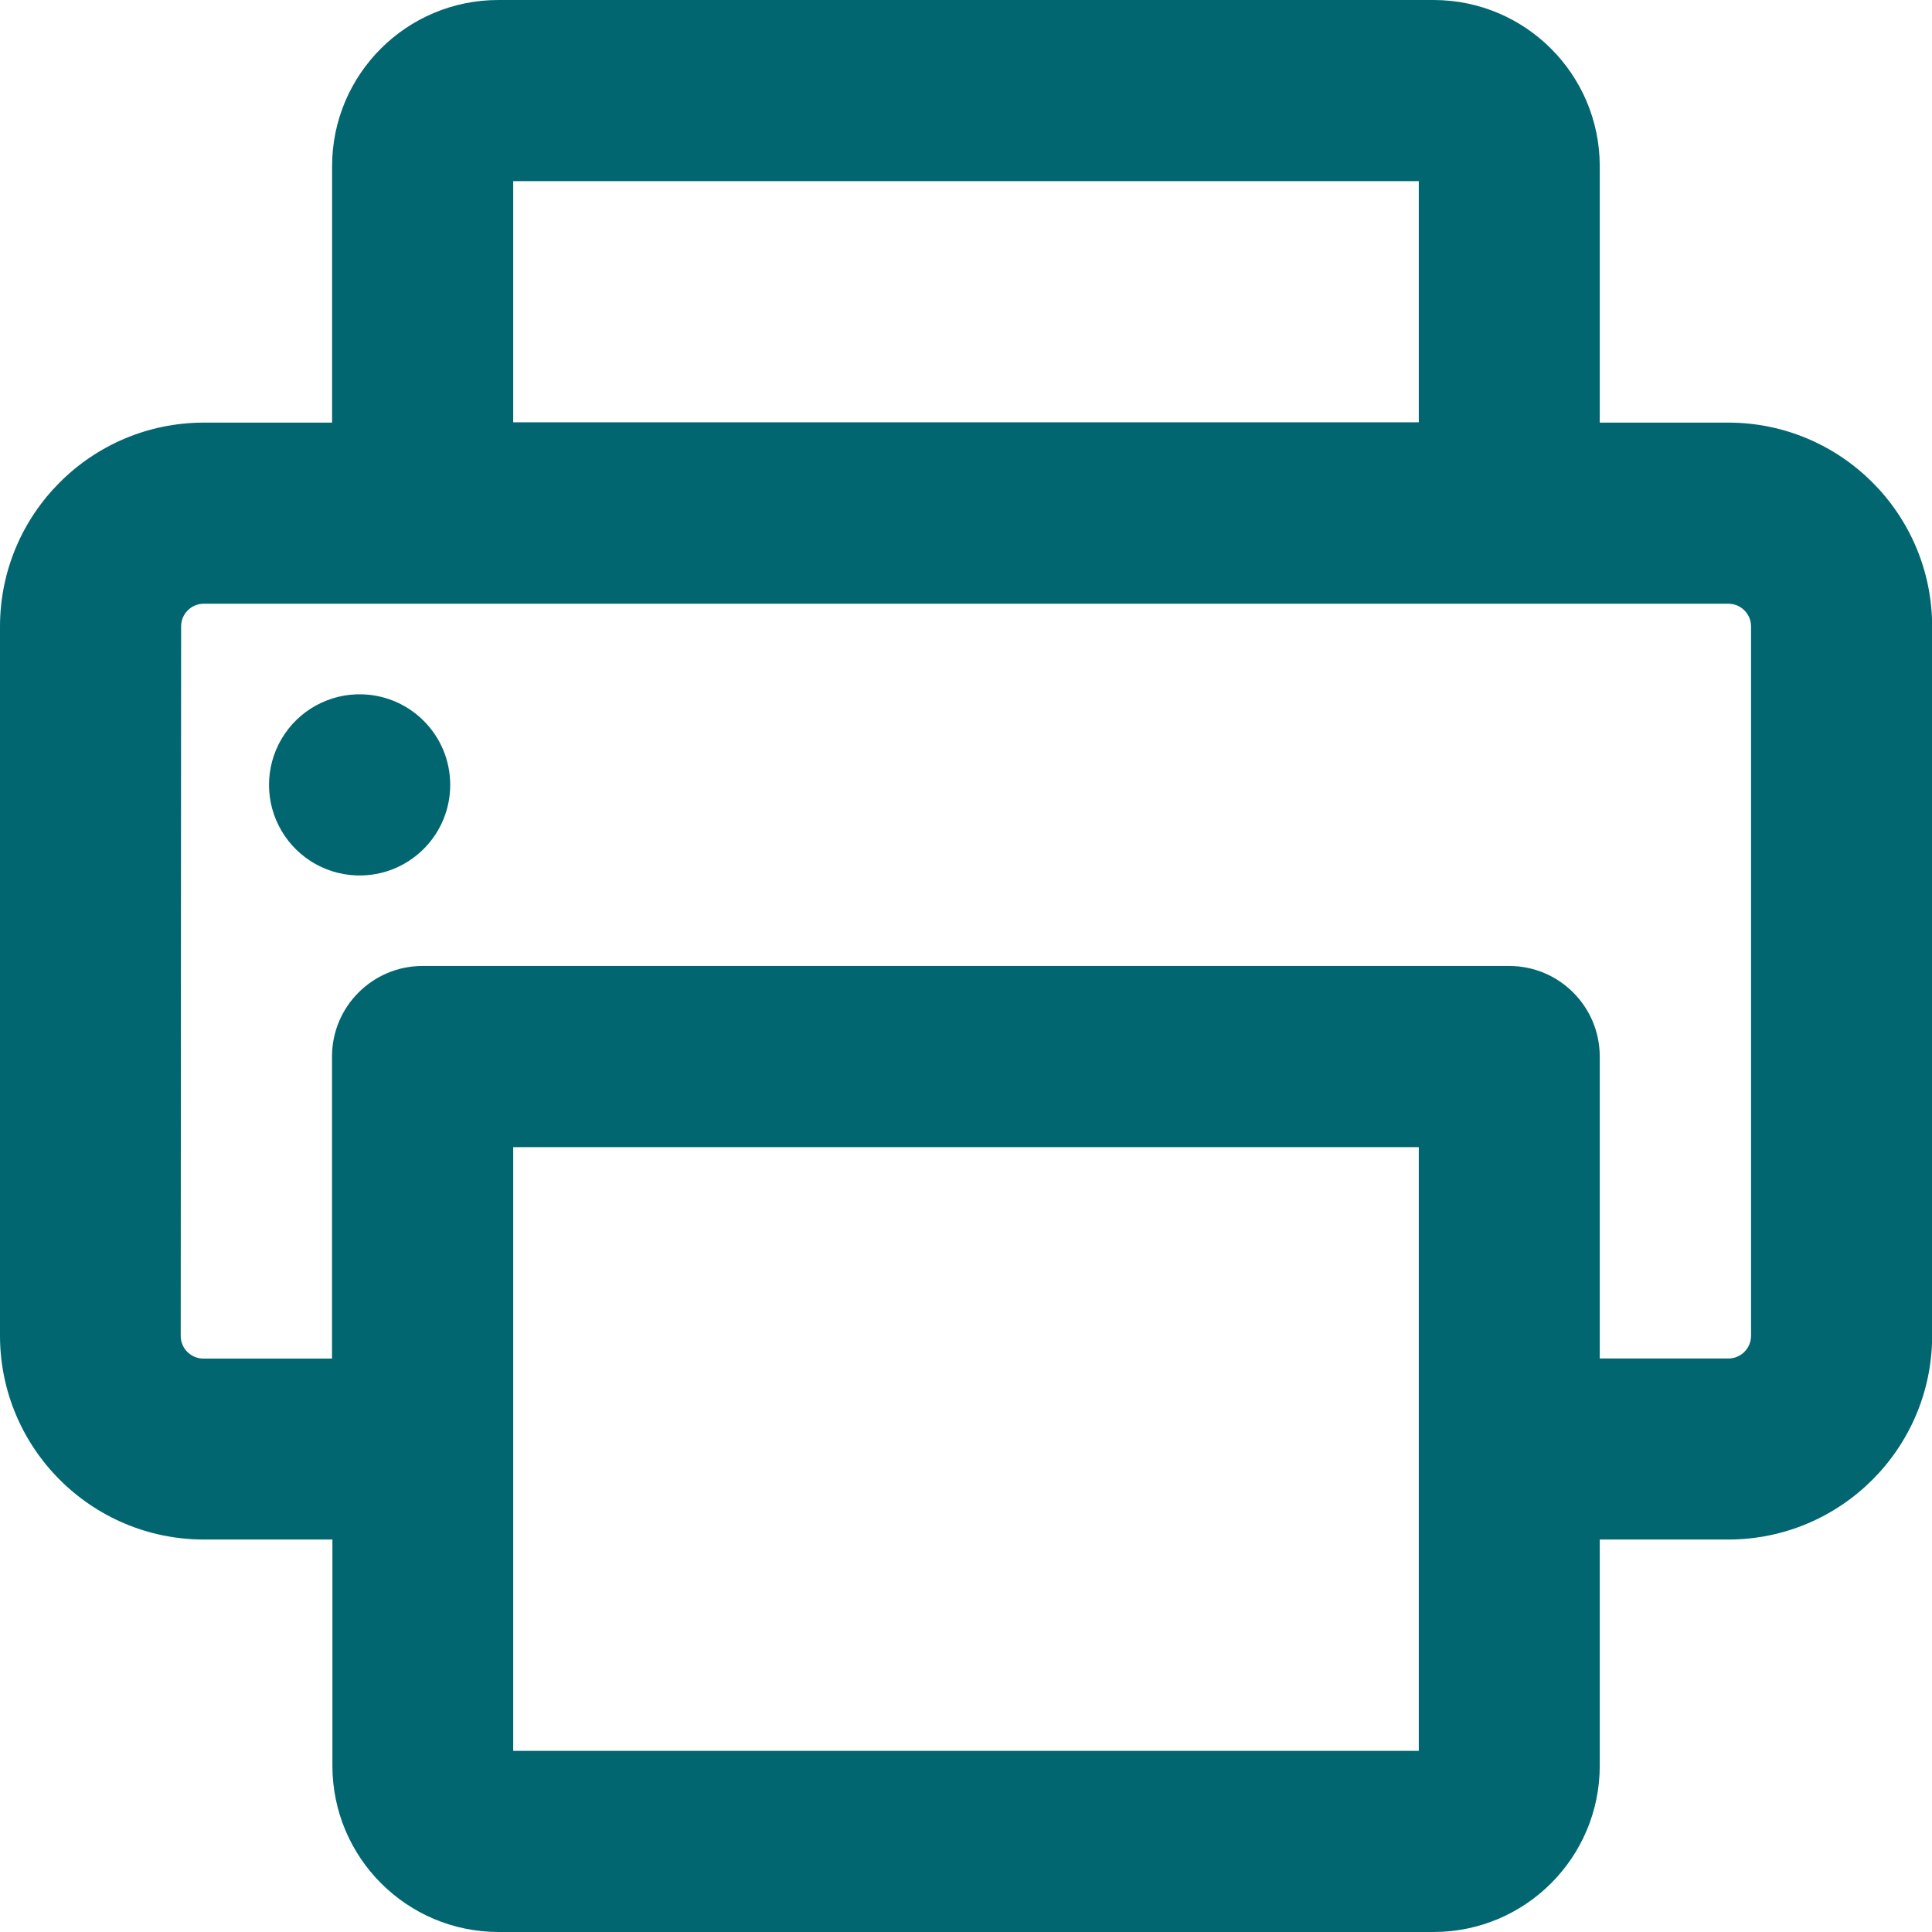
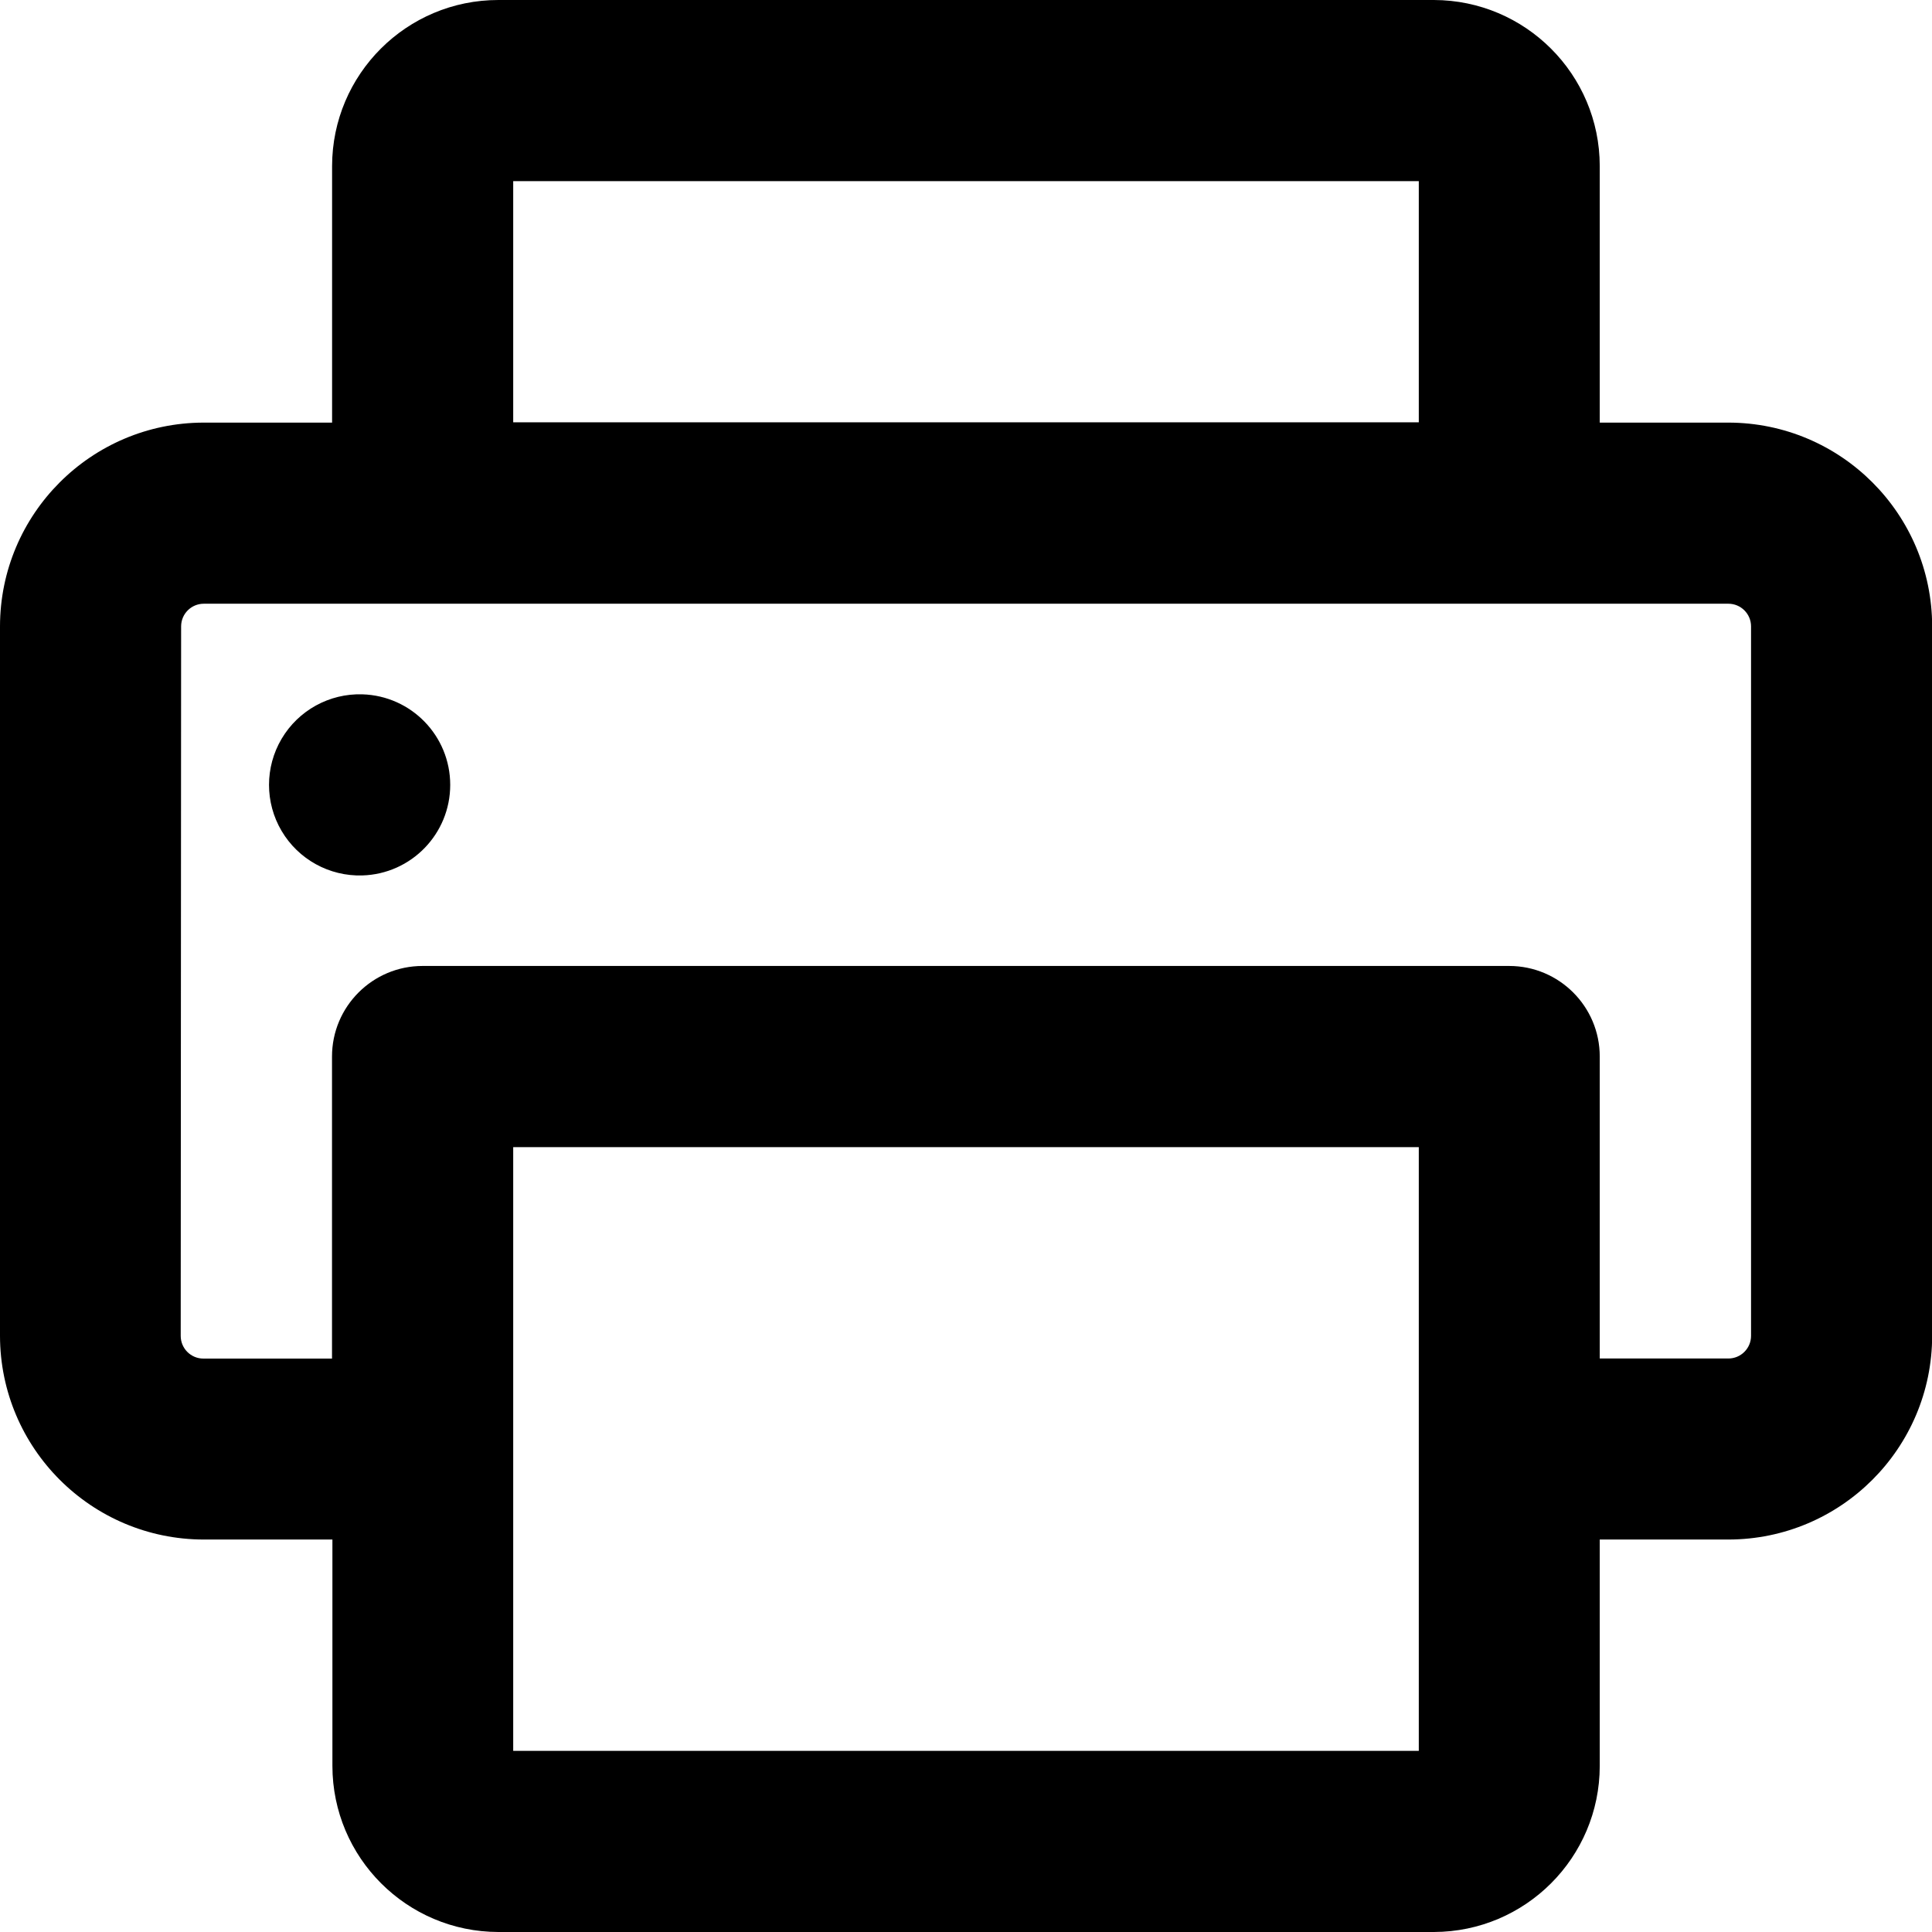
<svg xmlns="http://www.w3.org/2000/svg" id="printer-3" width="24.033" height="24.033" viewBox="0 0 24.033 24.033">
-   <path id="Path_135" data-name="Path 135" d="M2.535,19.151h1.6v2.816A2.068,2.068,0,0,0,6.2,24.033H17.837A2.068,2.068,0,0,0,19.9,21.968V19.151h1.6a2.538,2.538,0,0,0,2.535-2.535V7.792A2.538,2.538,0,0,0,21.5,5.257H19.9V2.065A2.068,2.068,0,0,0,17.837,0H6.2A2.068,2.068,0,0,0,4.131,2.065V5.257h-1.6A2.538,2.538,0,0,0,0,7.792v8.825A2.538,2.538,0,0,0,2.535,19.151ZM17.649,21.78H6.384V14.27H17.649ZM6.384,2.253H17.649v3H6.384ZM2.253,7.792a.282.282,0,0,1,.282-.282H21.5a.282.282,0,0,1,.282.282v8.825a.282.282,0,0,1-.282.282H19.9V13.143a1.127,1.127,0,0,0-1.127-1.127H5.257a1.127,1.127,0,0,0-1.127,1.127V16.9h-1.6a.282.282,0,0,1-.282-.282Z" fill="#026670" />
-   <path id="Path_136" data-name="Path 136" d="M73.142,186.253a1.127,1.127,0,0,0,0-2.253h0a1.127,1.127,0,1,0,0,2.253Z" transform="translate(-68.635 -175.363)" fill="#026670" />
+   <path id="Path_135" data-name="Path 135" d="M2.535,19.151h1.6v2.816A2.068,2.068,0,0,0,6.2,24.033H17.837A2.068,2.068,0,0,0,19.9,21.968V19.151h1.6a2.538,2.538,0,0,0,2.535-2.535V7.792A2.538,2.538,0,0,0,21.5,5.257H19.9V2.065A2.068,2.068,0,0,0,17.837,0H6.2A2.068,2.068,0,0,0,4.131,2.065V5.257h-1.6A2.538,2.538,0,0,0,0,7.792v8.825A2.538,2.538,0,0,0,2.535,19.151ZM17.649,21.78H6.384V14.27H17.649ZM6.384,2.253H17.649v3H6.384ZM2.253,7.792a.282.282,0,0,1,.282-.282H21.5a.282.282,0,0,1,.282.282v8.825a.282.282,0,0,1-.282.282H19.9V13.143a1.127,1.127,0,0,0-1.127-1.127H5.257a1.127,1.127,0,0,0-1.127,1.127V16.9h-1.6a.282.282,0,0,1-.282-.282Z" fill="currentColor" />
+   <path id="Path_136" data-name="Path 136" d="M73.142,186.253a1.127,1.127,0,0,0,0-2.253h0a1.127,1.127,0,1,0,0,2.253Z" transform="translate(-68.635 -175.363)" fill="currentColor" />
</svg>
